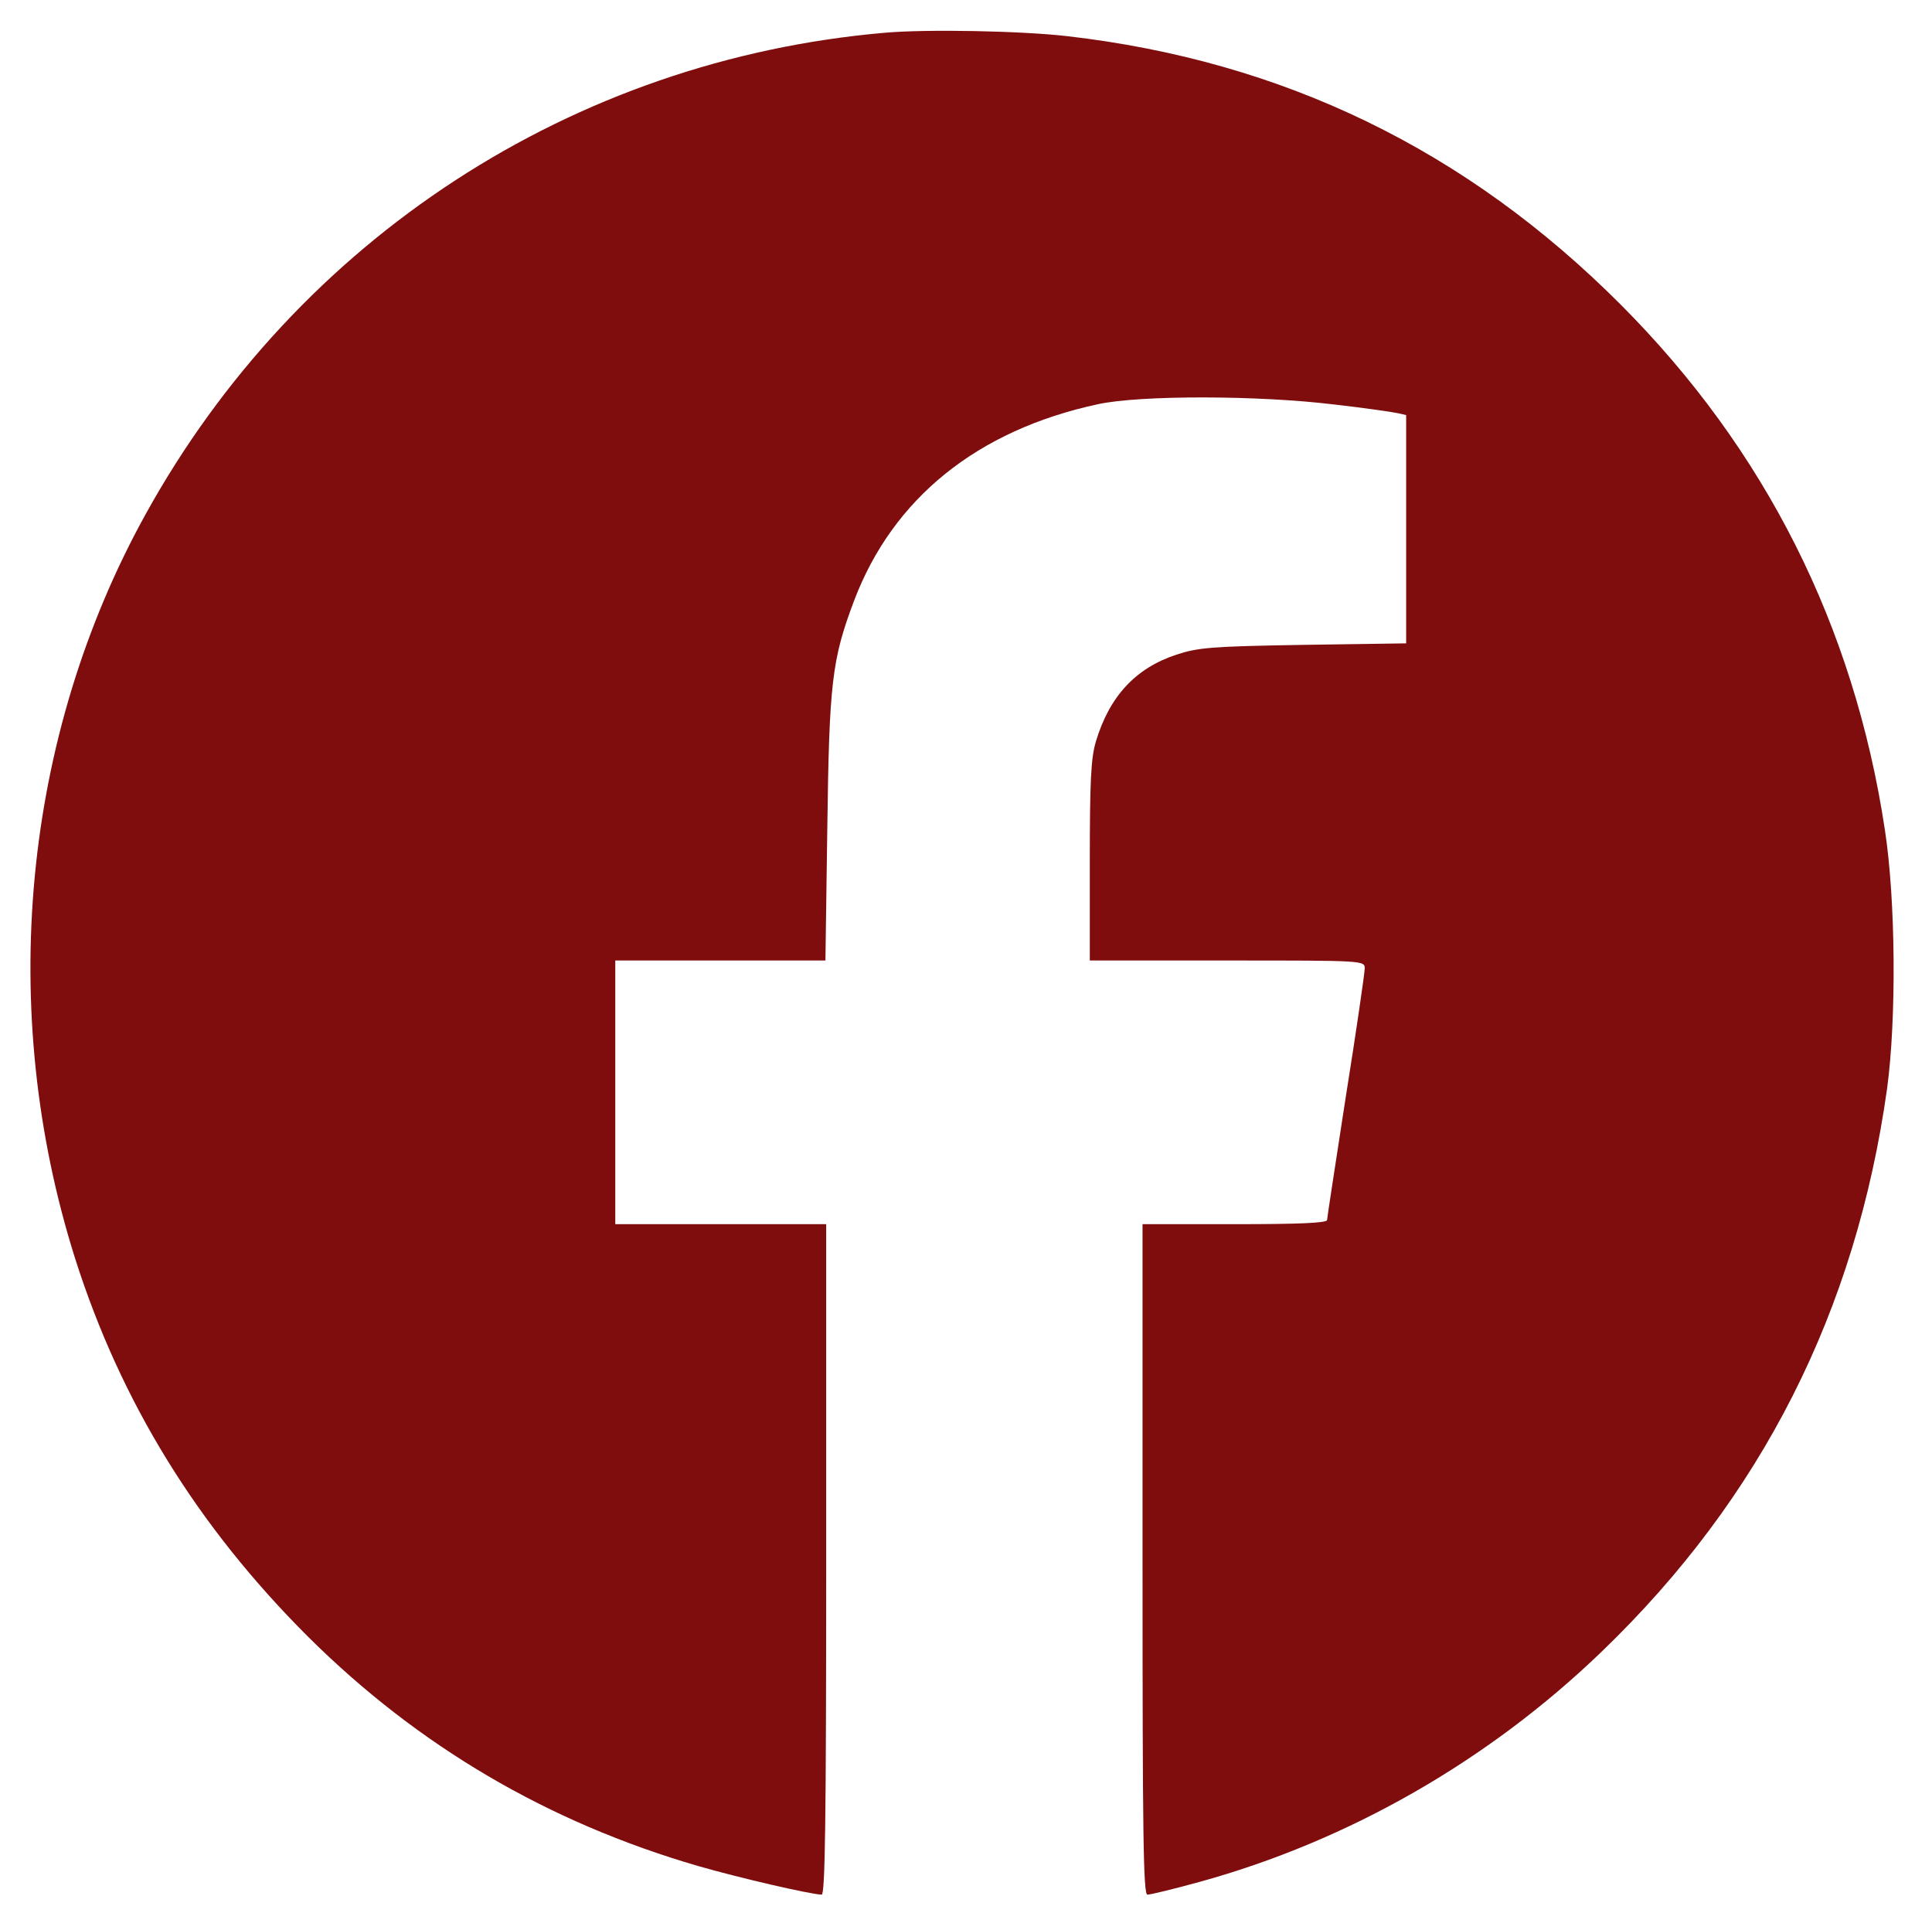
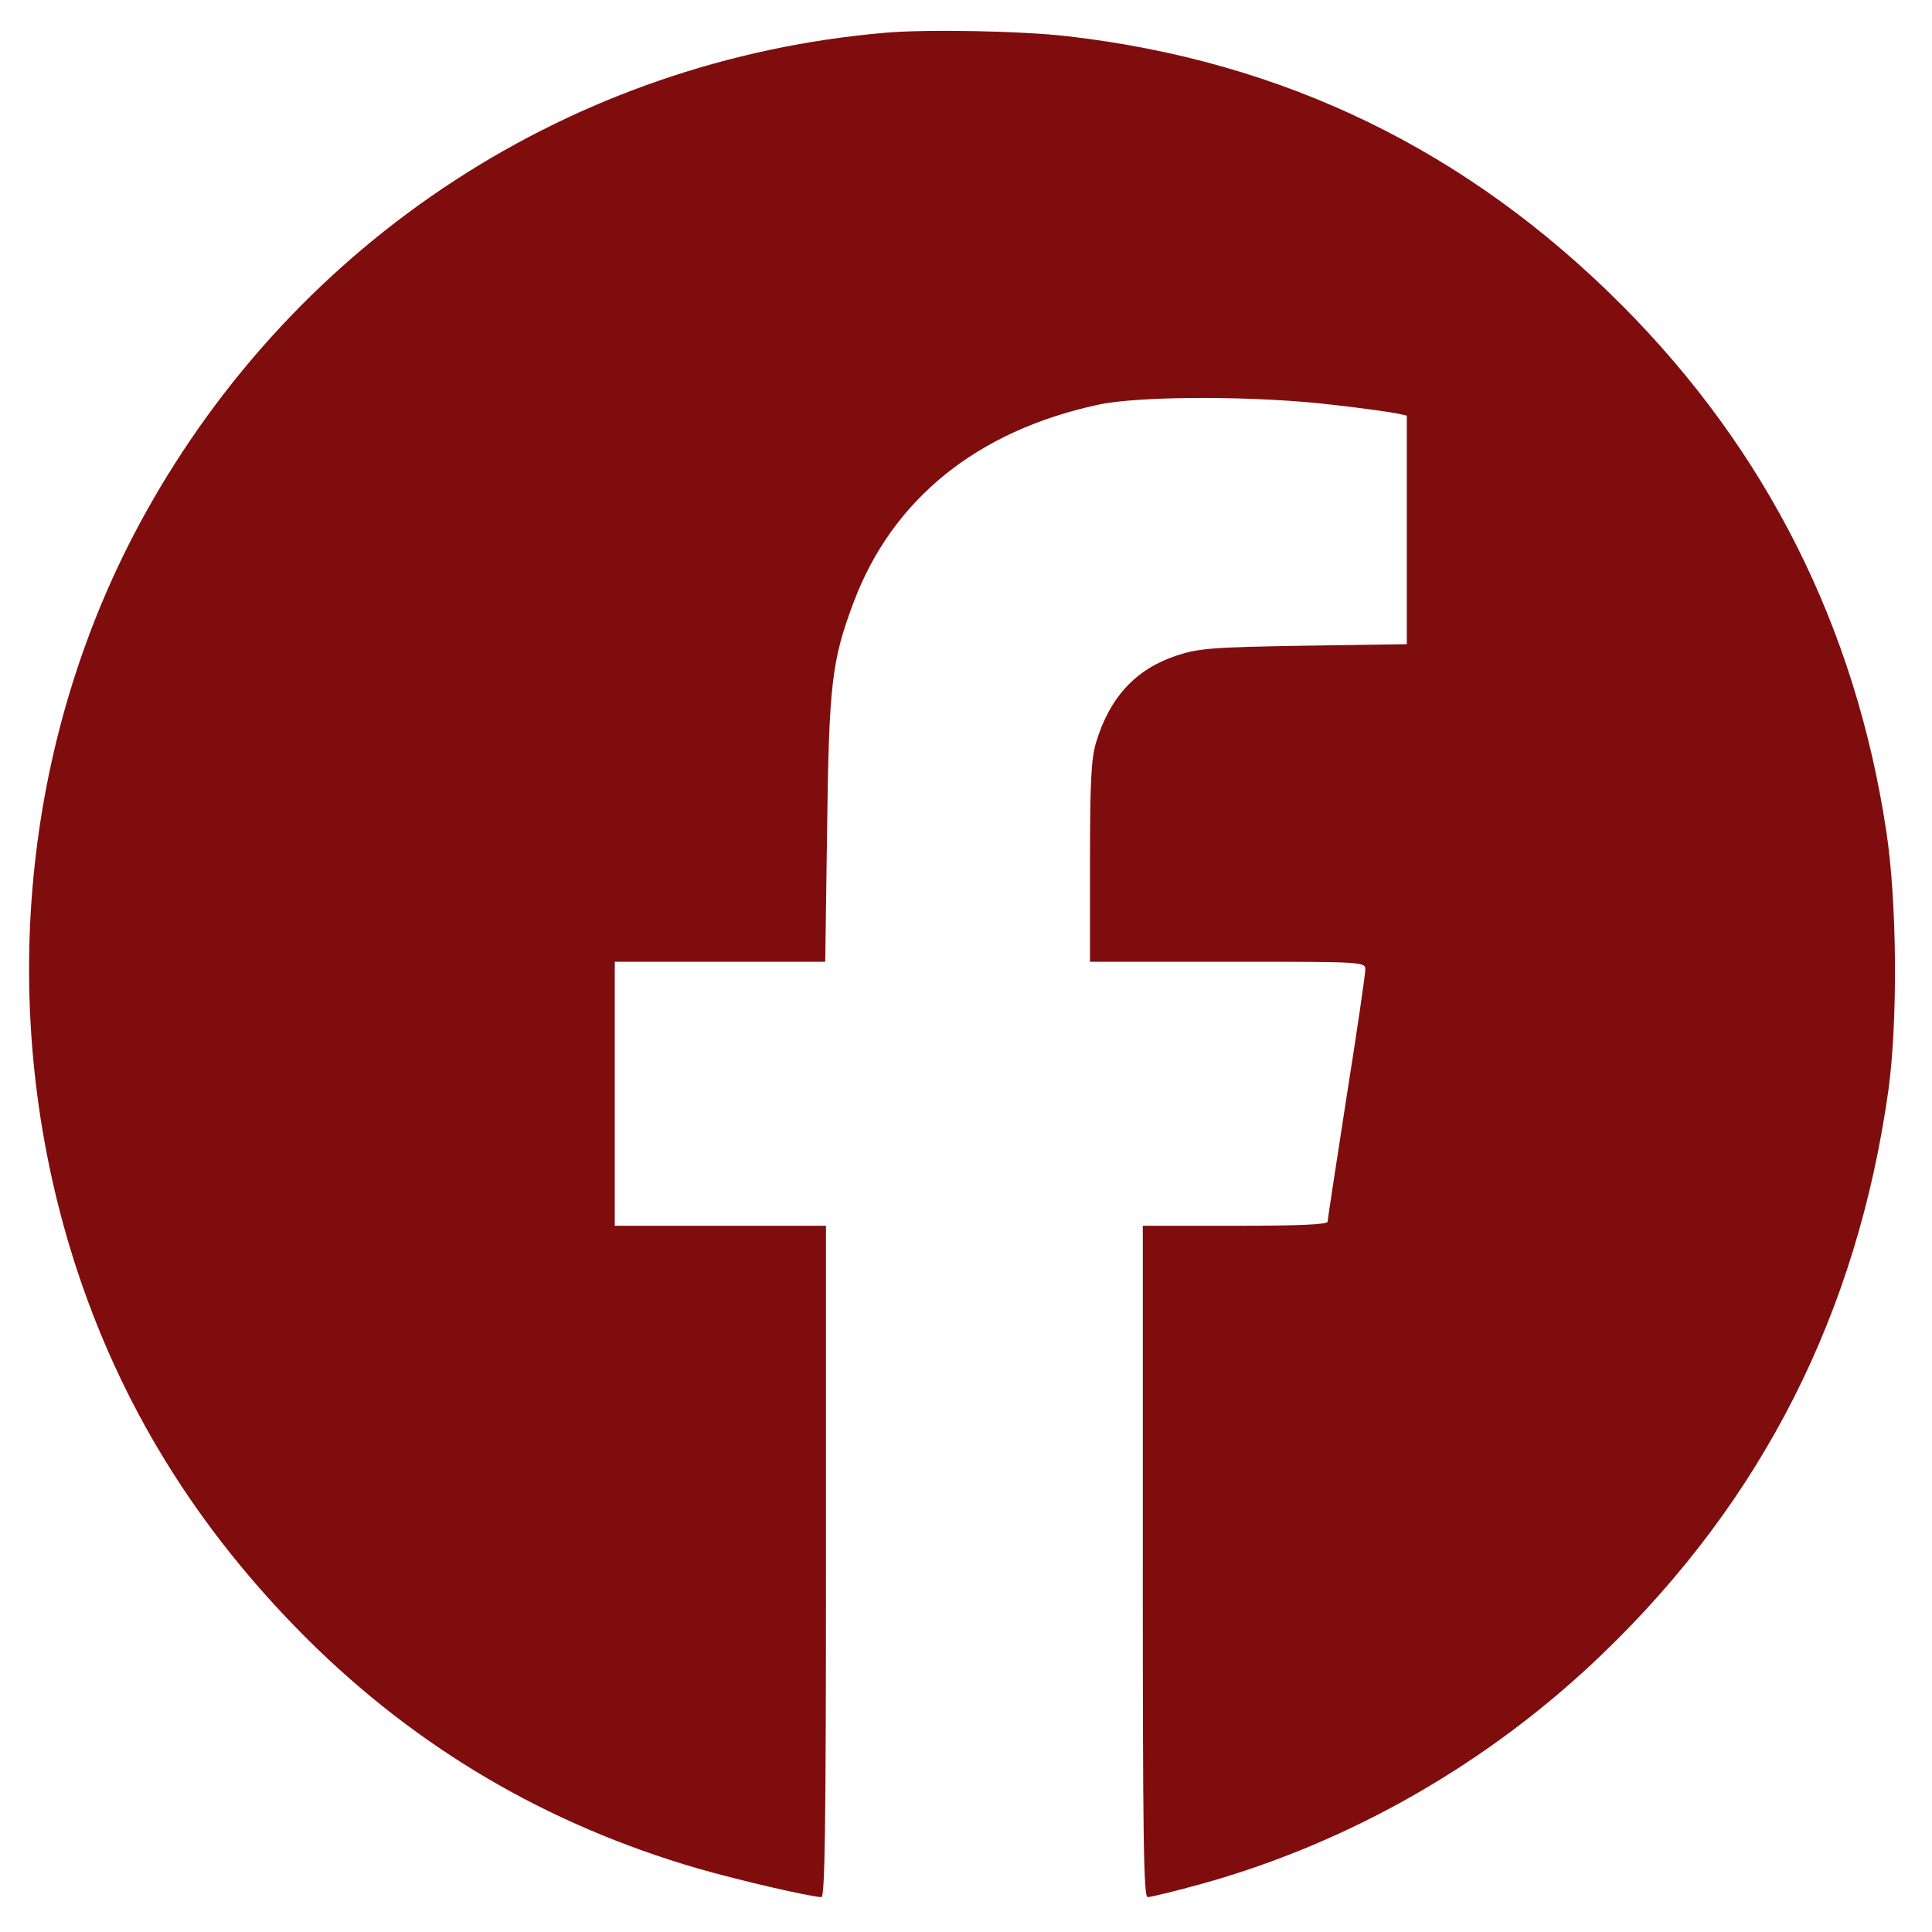
- <svg xmlns="http://www.w3.org/2000/svg" width="684" height="683" viewBox="0 0 684 683" fill="none">
-   <path d="M313.167 11.6C202.767 21.2 105.433 84.533 51.567 182C7.967 260.8 -1.233 357.6 26.633 445.6C42.767 496.267 69.833 540.267 109.167 579.467C148.1 618.133 193.967 645.067 247.167 660.533C262.5 664.933 286.9 670.533 290.9 670.667C292.1 670.667 292.5 646 292.5 552V433.333H255.167H217.833V386.667V340H255.033H292.233L292.9 292.933C293.567 241.867 294.5 233.467 302.367 212.667C316.1 176.4 345.967 152.267 388.767 143.067C403.567 139.867 445.3 139.867 472.5 143.2C483.167 144.4 493.167 145.867 494.9 146.267L497.833 146.933V187.333V227.733L461.567 228.267C428.9 228.8 424.233 229.2 416.5 231.733C401.967 236.533 392.767 246.533 387.967 262.533C386.233 268.4 385.833 276.533 385.833 304.933V340H434.5C482.767 340 483.167 340 483.167 342.8C483.167 344.267 480.233 364.667 476.5 388C472.9 411.333 469.833 431.2 469.833 431.867C469.833 432.933 459.3 433.333 437.167 433.333H404.5V552C404.5 649.867 404.767 670.667 406.233 670.667C407.3 670.667 415.567 668.667 424.767 666.133C477.433 651.6 526.9 623.333 567.033 584.667C623.567 530.267 657.033 464.267 668.1 385.333C671.433 360.667 671.167 318.667 667.3 293.6C656.367 221.467 624.9 159.067 573.833 107.867C519.167 53.067 454.367 21.6 377.833 12.8C361.7 10.933 328.1 10.267 313.167 11.6Z" fill="#800D0D" />
+ <svg xmlns="http://www.w3.org/2000/svg" width="683" height="683" viewBox="0 0 683 683" fill="none">
+   <path d="M312.667 11.6C202.267 21.2 104.933 84.533 51.067 182C7.467 260.8 -1.733 357.6 26.133 445.6C42.267 496.267 69.333 540.267 108.667 579.467C147.6 618.133 193.467 645.067 246.667 660.533C262 664.933 286.4 670.533 290.4 670.667C291.6 670.667 292 646 292 552V433.333H254.667H217.333V386.667V340H254.533H291.733L292.4 292.933C293.067 241.867 294 233.467 301.867 212.667C315.6 176.4 345.467 152.267 388.267 143.067C403.067 139.867 444.8 139.867 472 143.2C482.667 144.4 492.667 145.867 494.4 146.267L497.333 146.933V187.333V227.733L461.067 228.267C428.4 228.8 423.733 229.2 416 231.733C401.467 236.533 392.267 246.533 387.467 262.533C385.733 268.4 385.333 276.533 385.333 304.933V340H434C482.267 340 482.667 340 482.667 342.8C482.667 344.267 479.733 364.667 476 388C472.4 411.333 469.333 431.2 469.333 431.867C469.333 432.933 458.8 433.333 436.667 433.333H404V552C404 649.867 404.267 670.667 405.733 670.667C406.8 670.667 415.067 668.667 424.267 666.133C476.933 651.6 526.4 623.333 566.533 584.667C623.067 530.267 656.533 464.267 667.6 385.333C670.933 360.667 670.667 318.667 666.8 293.6C655.867 221.467 624.4 159.067 573.333 107.867C518.667 53.067 453.867 21.6 377.333 12.8C361.2 10.933 327.6 10.267 312.667 11.6Z" fill="#800D0D" />
</svg>
